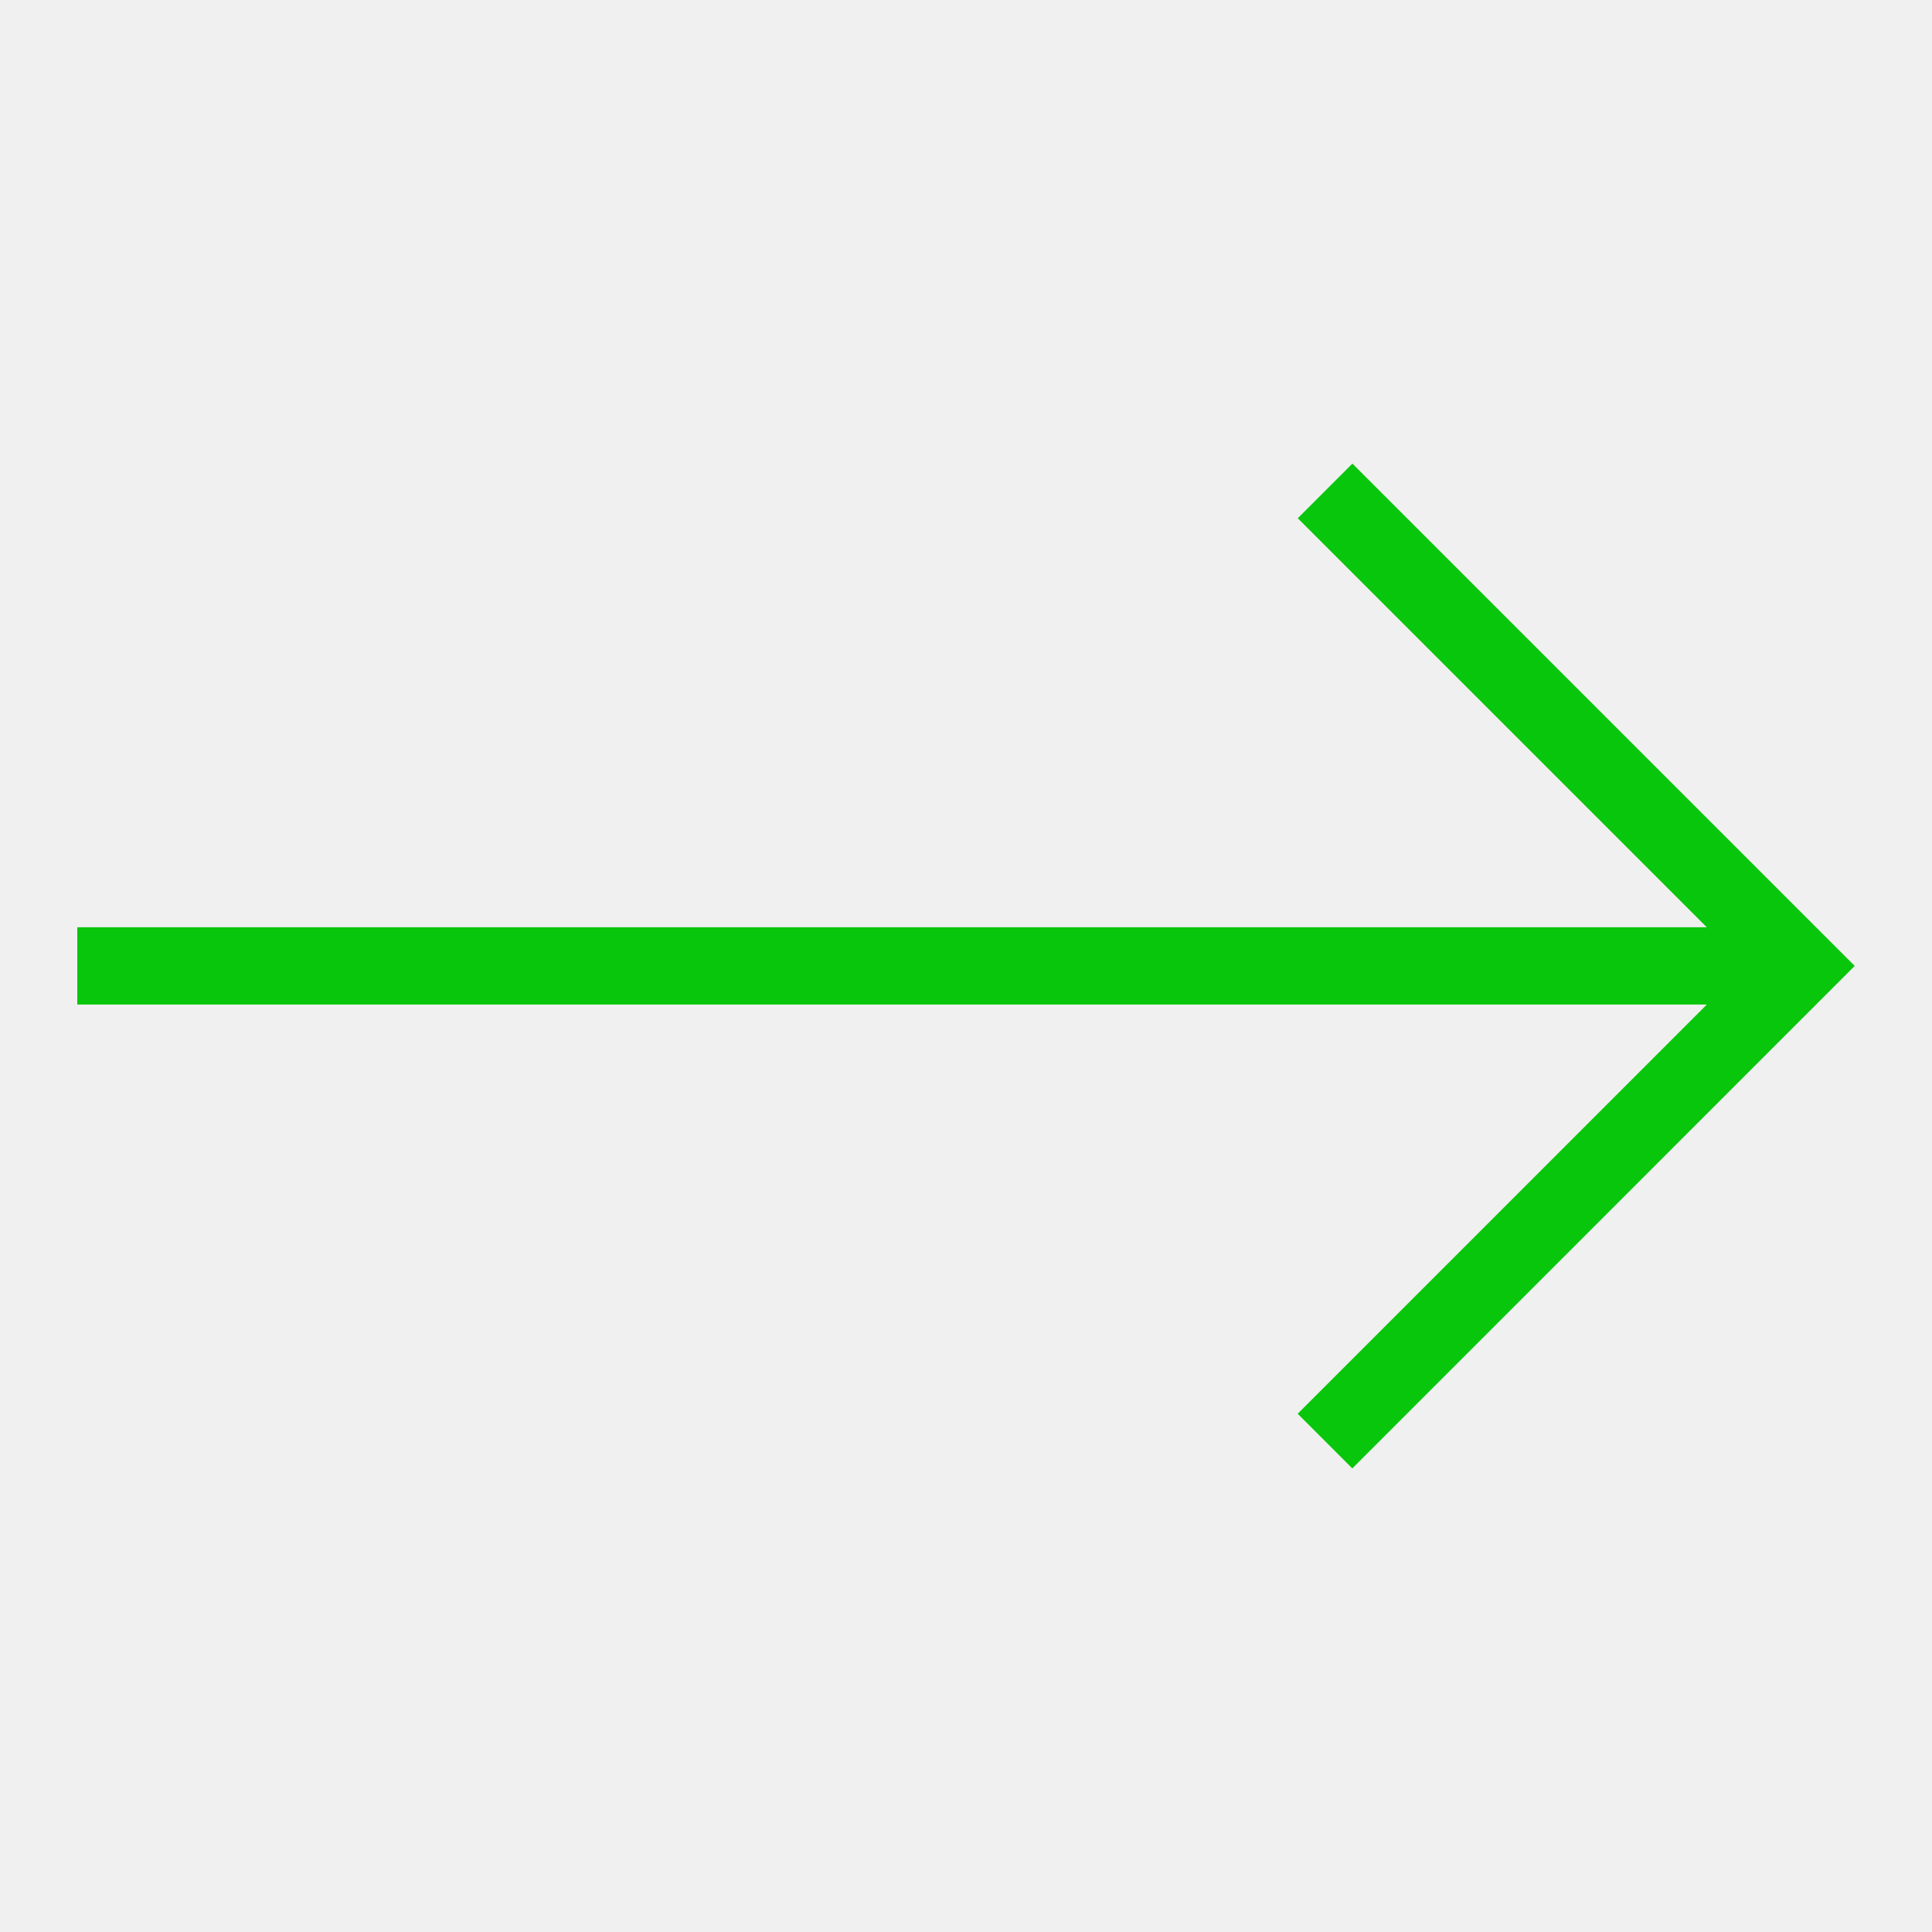
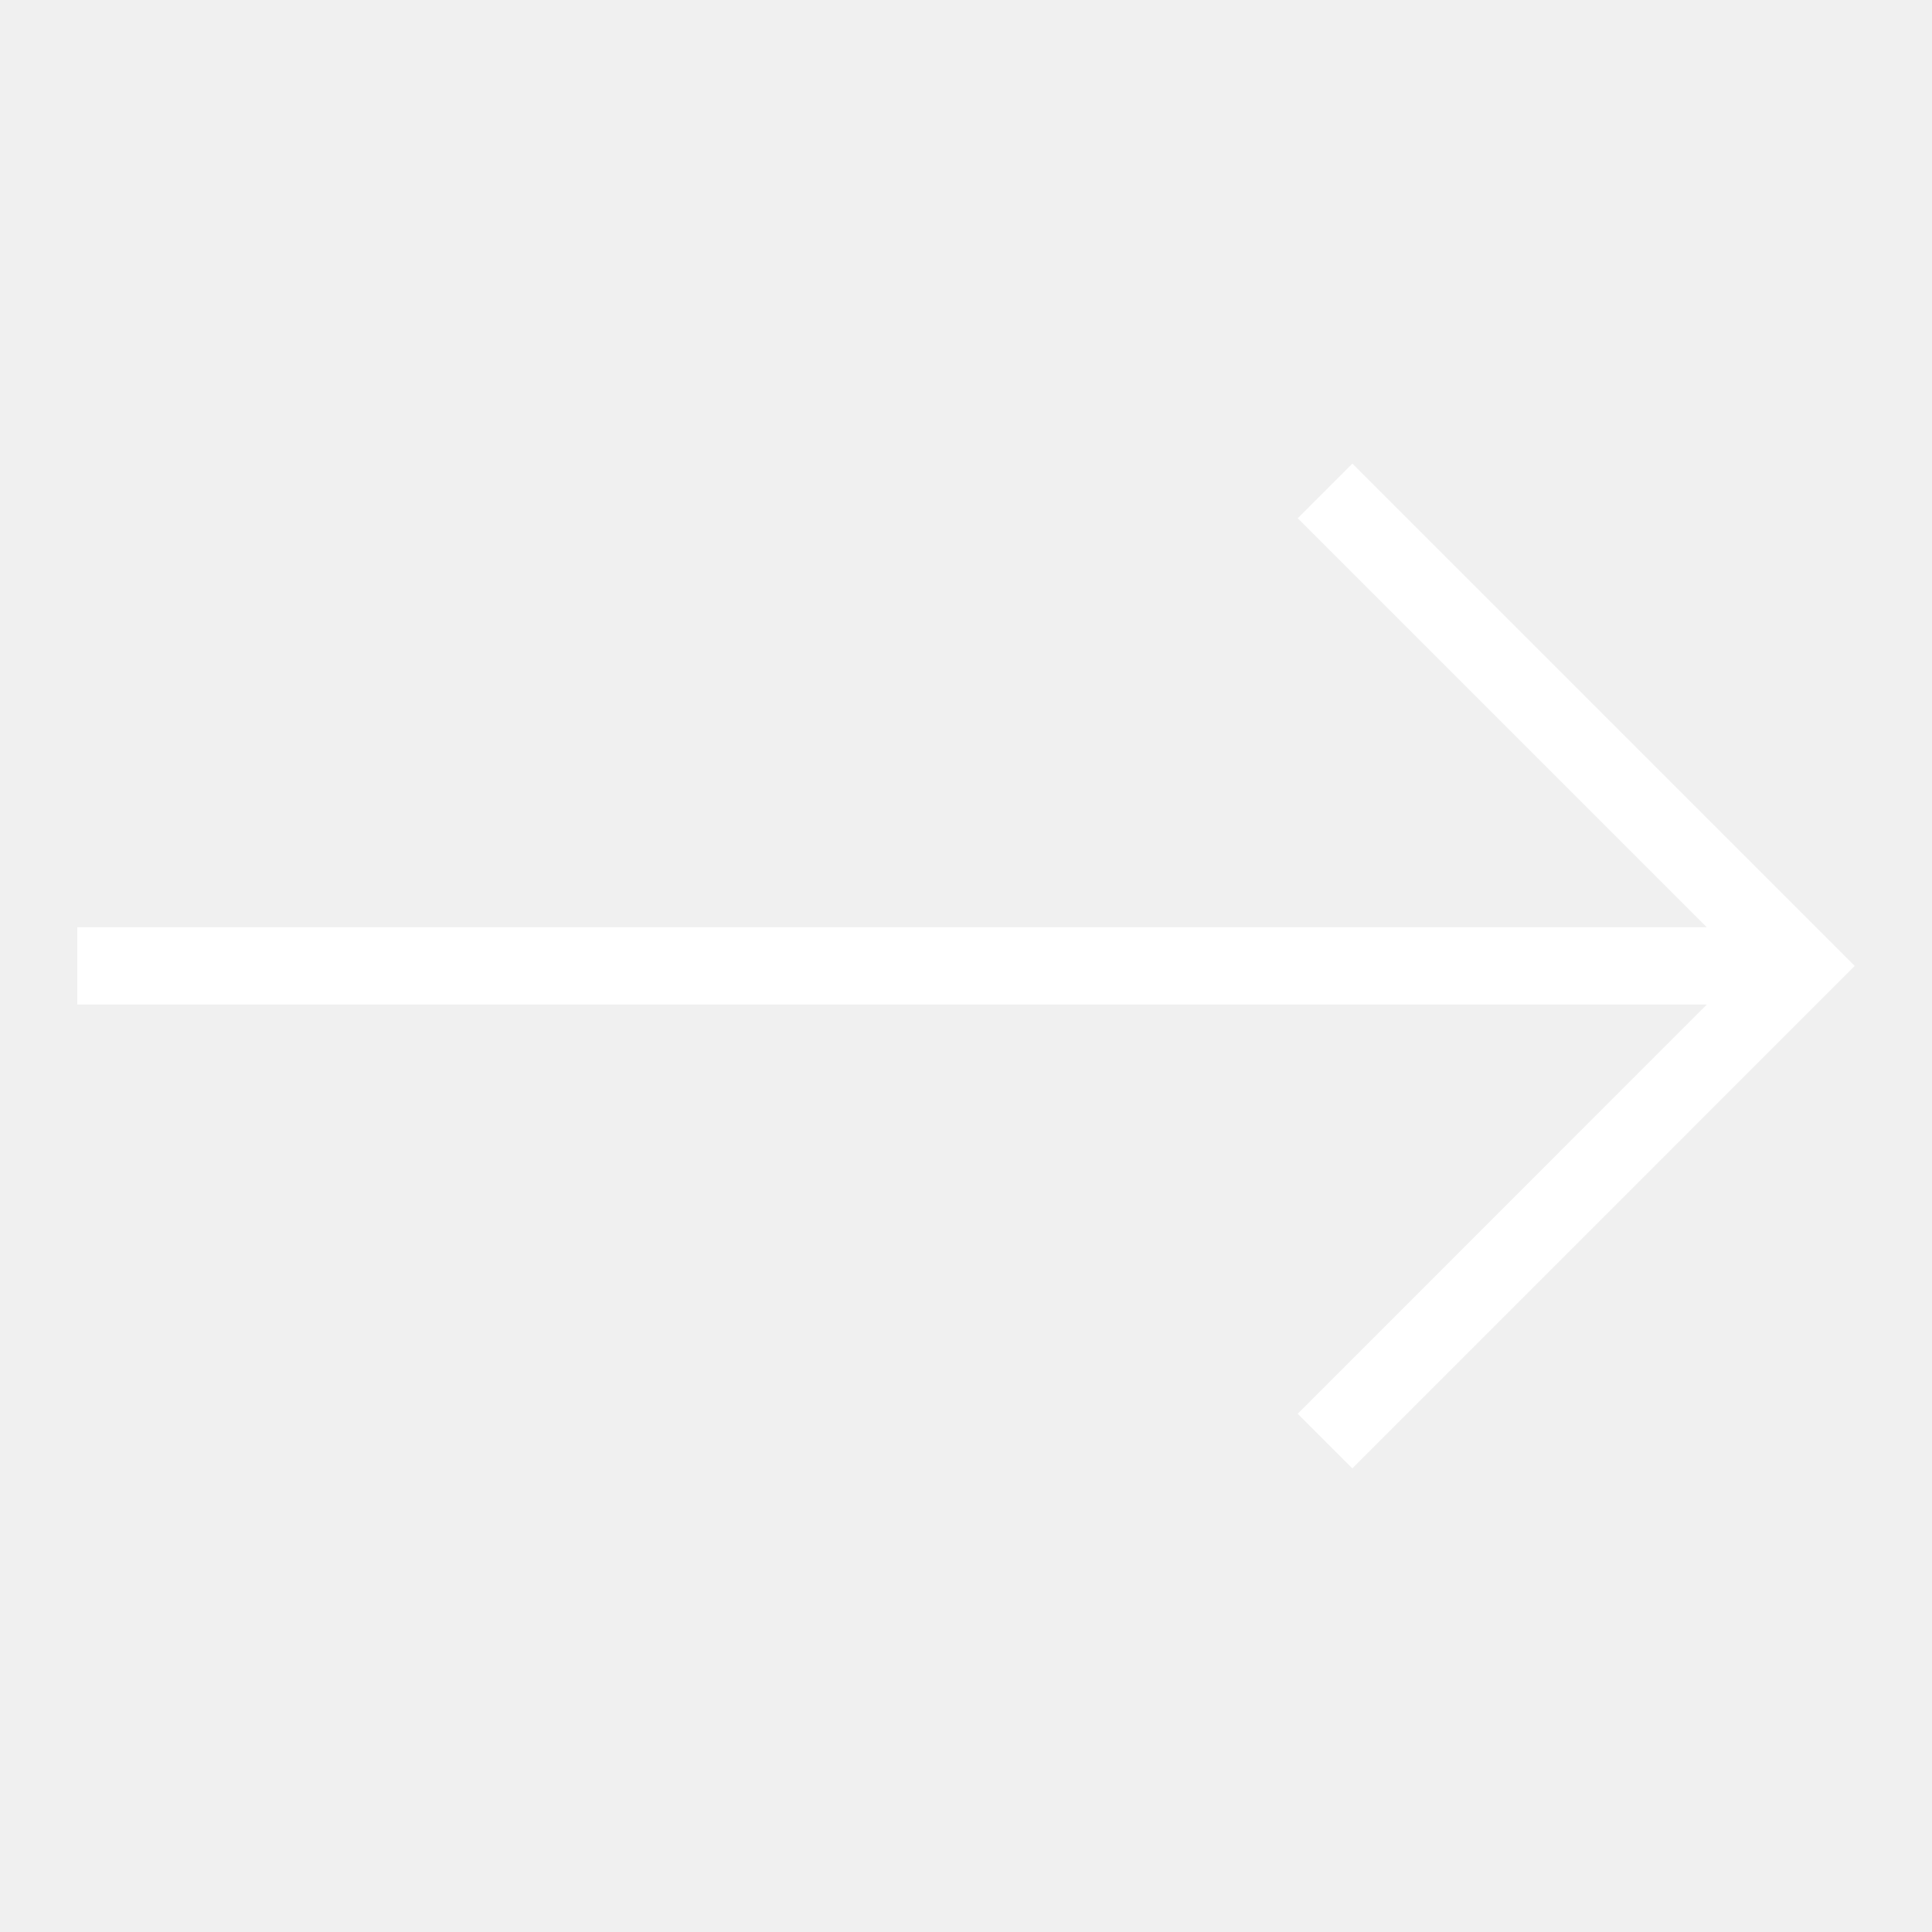
<svg xmlns="http://www.w3.org/2000/svg" viewBox="0 0 25 25">
  <g id="Right-2" data-name="Right">
-     <polygon points="17.5 5.999 16.793 6.706 22.086 11.999 1 11.999 1 12.999 22.086 12.999 16.792 18.294 17.499 19.001 24 12.499 17.5 5.999" style="fill:#08C60B" />
+     <polygon points="17.5 5.999 16.793 6.706 22.086 11.999 1 11.999 1 12.999 22.086 12.999 16.792 18.294 17.499 19.001 24 12.499 17.5 5.999" style="fill:#ffffff" />
  </g>
</svg>
